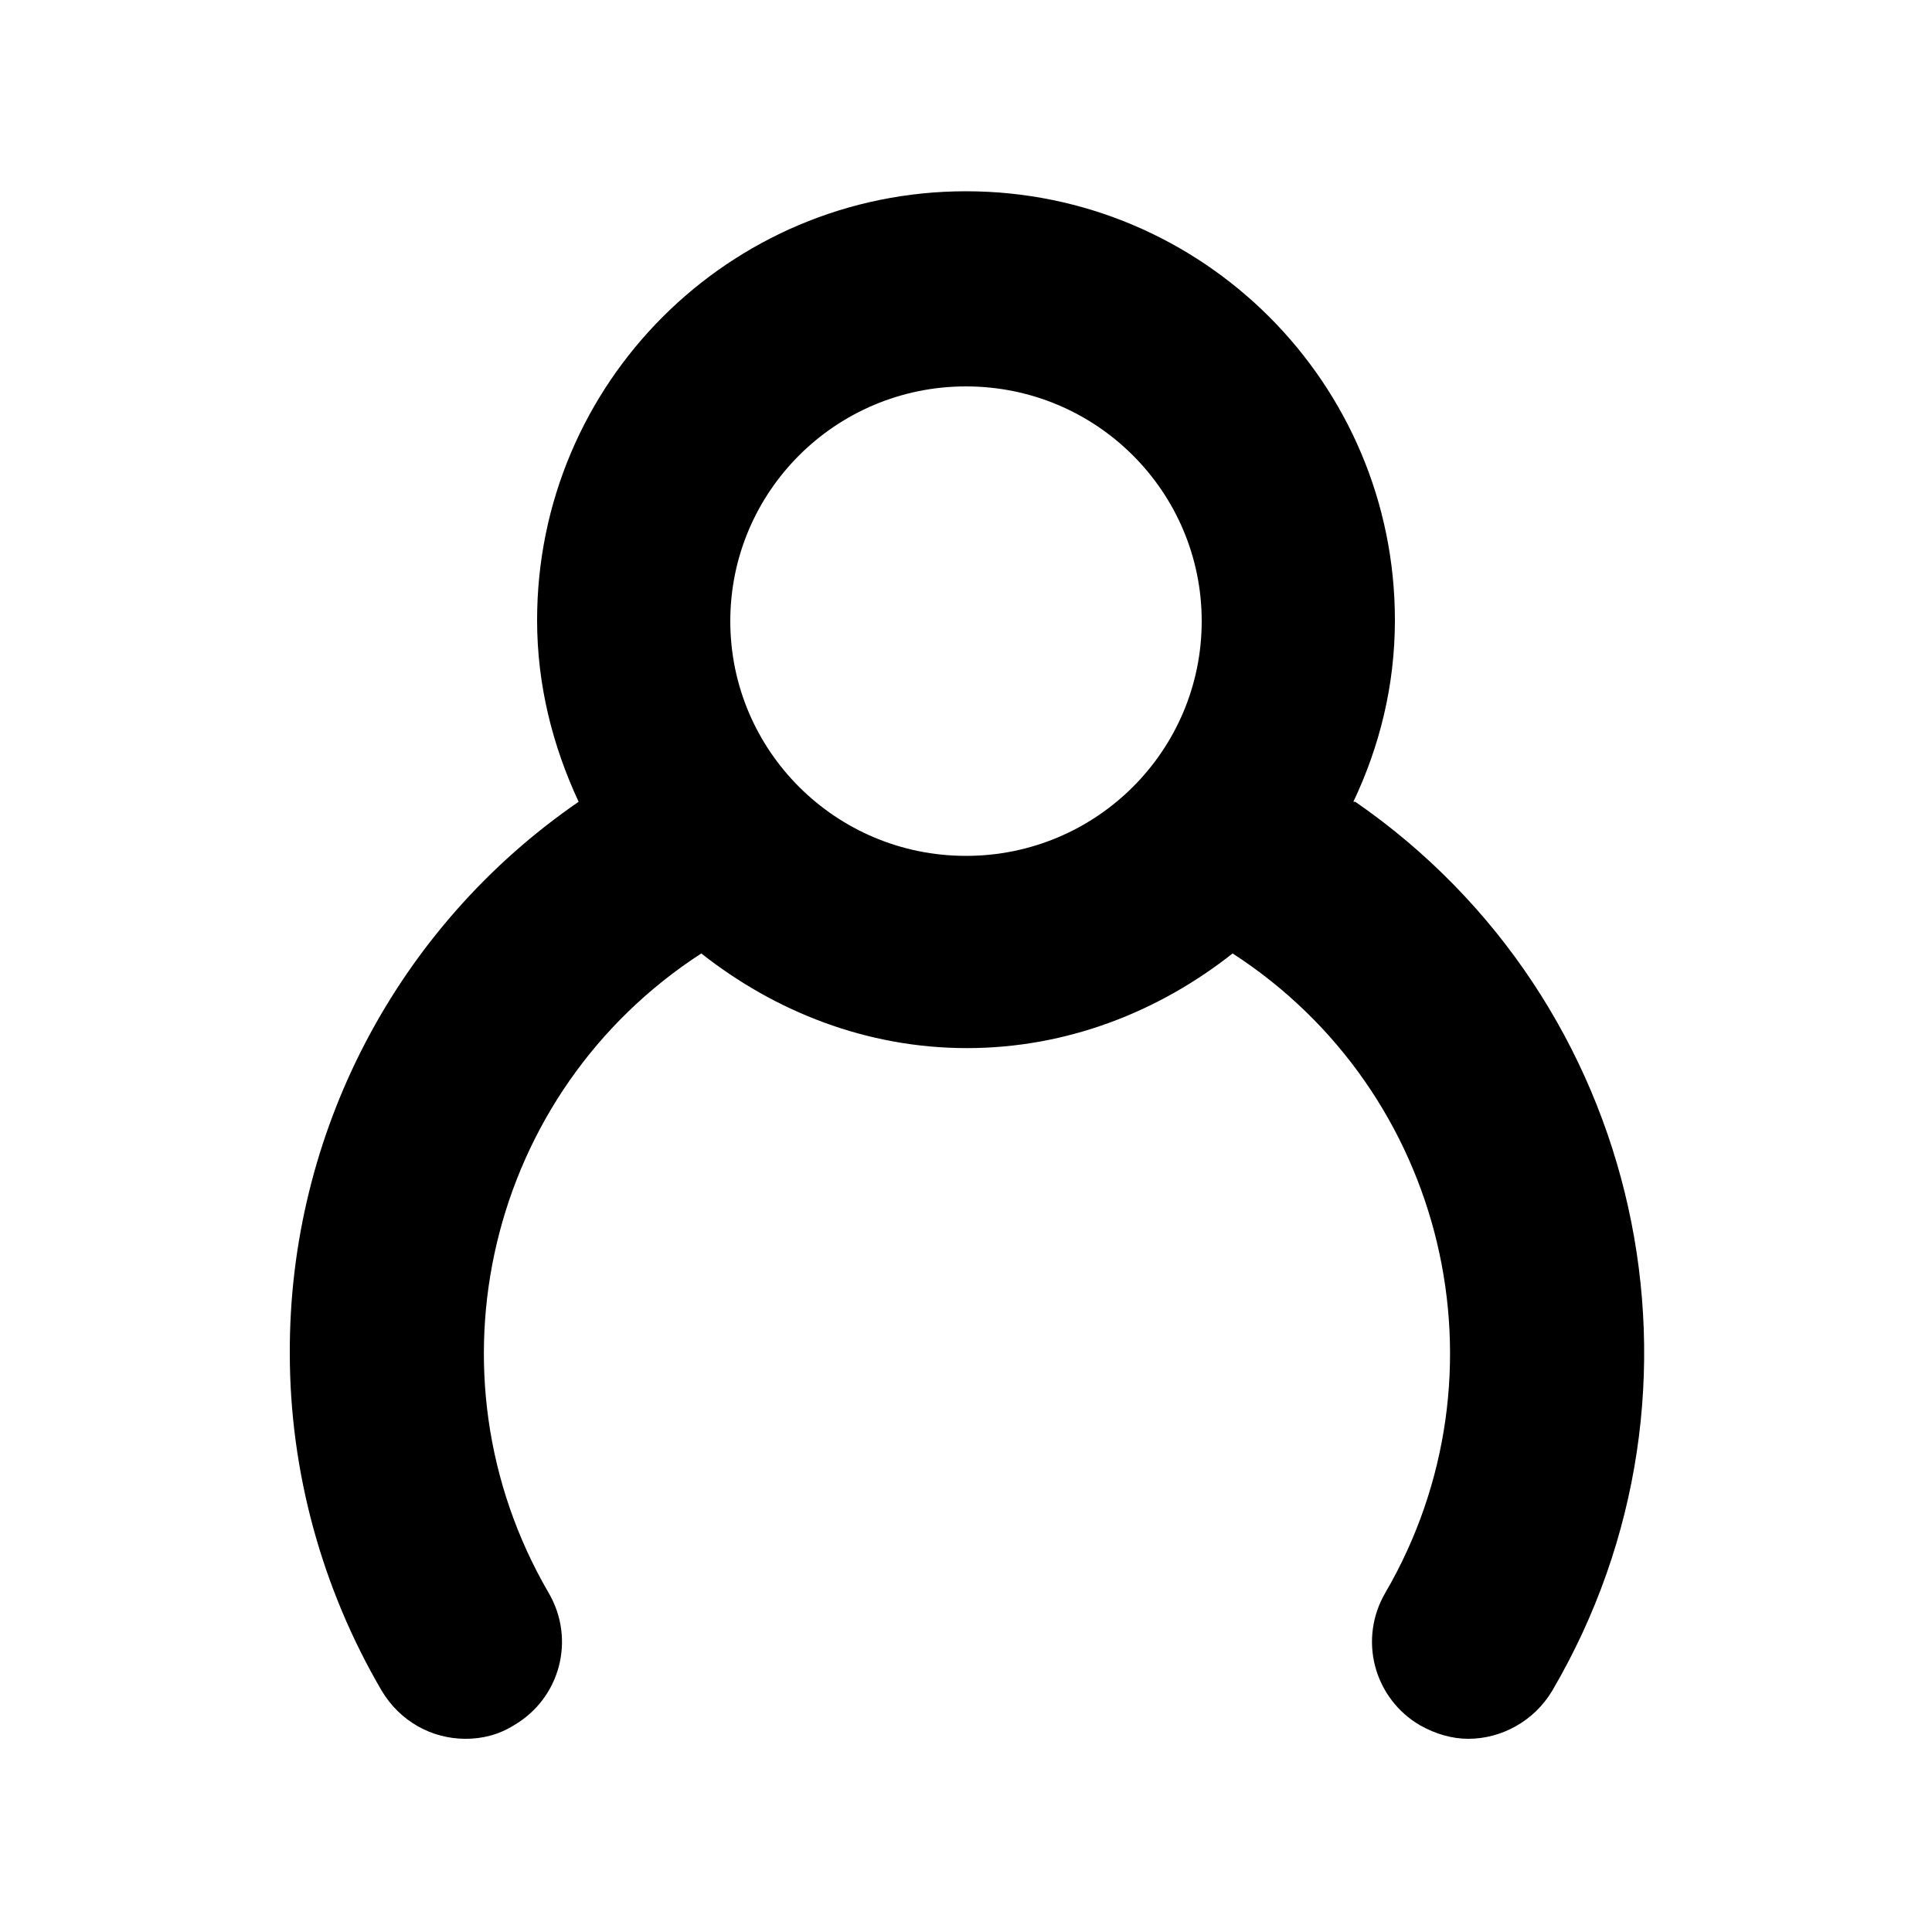
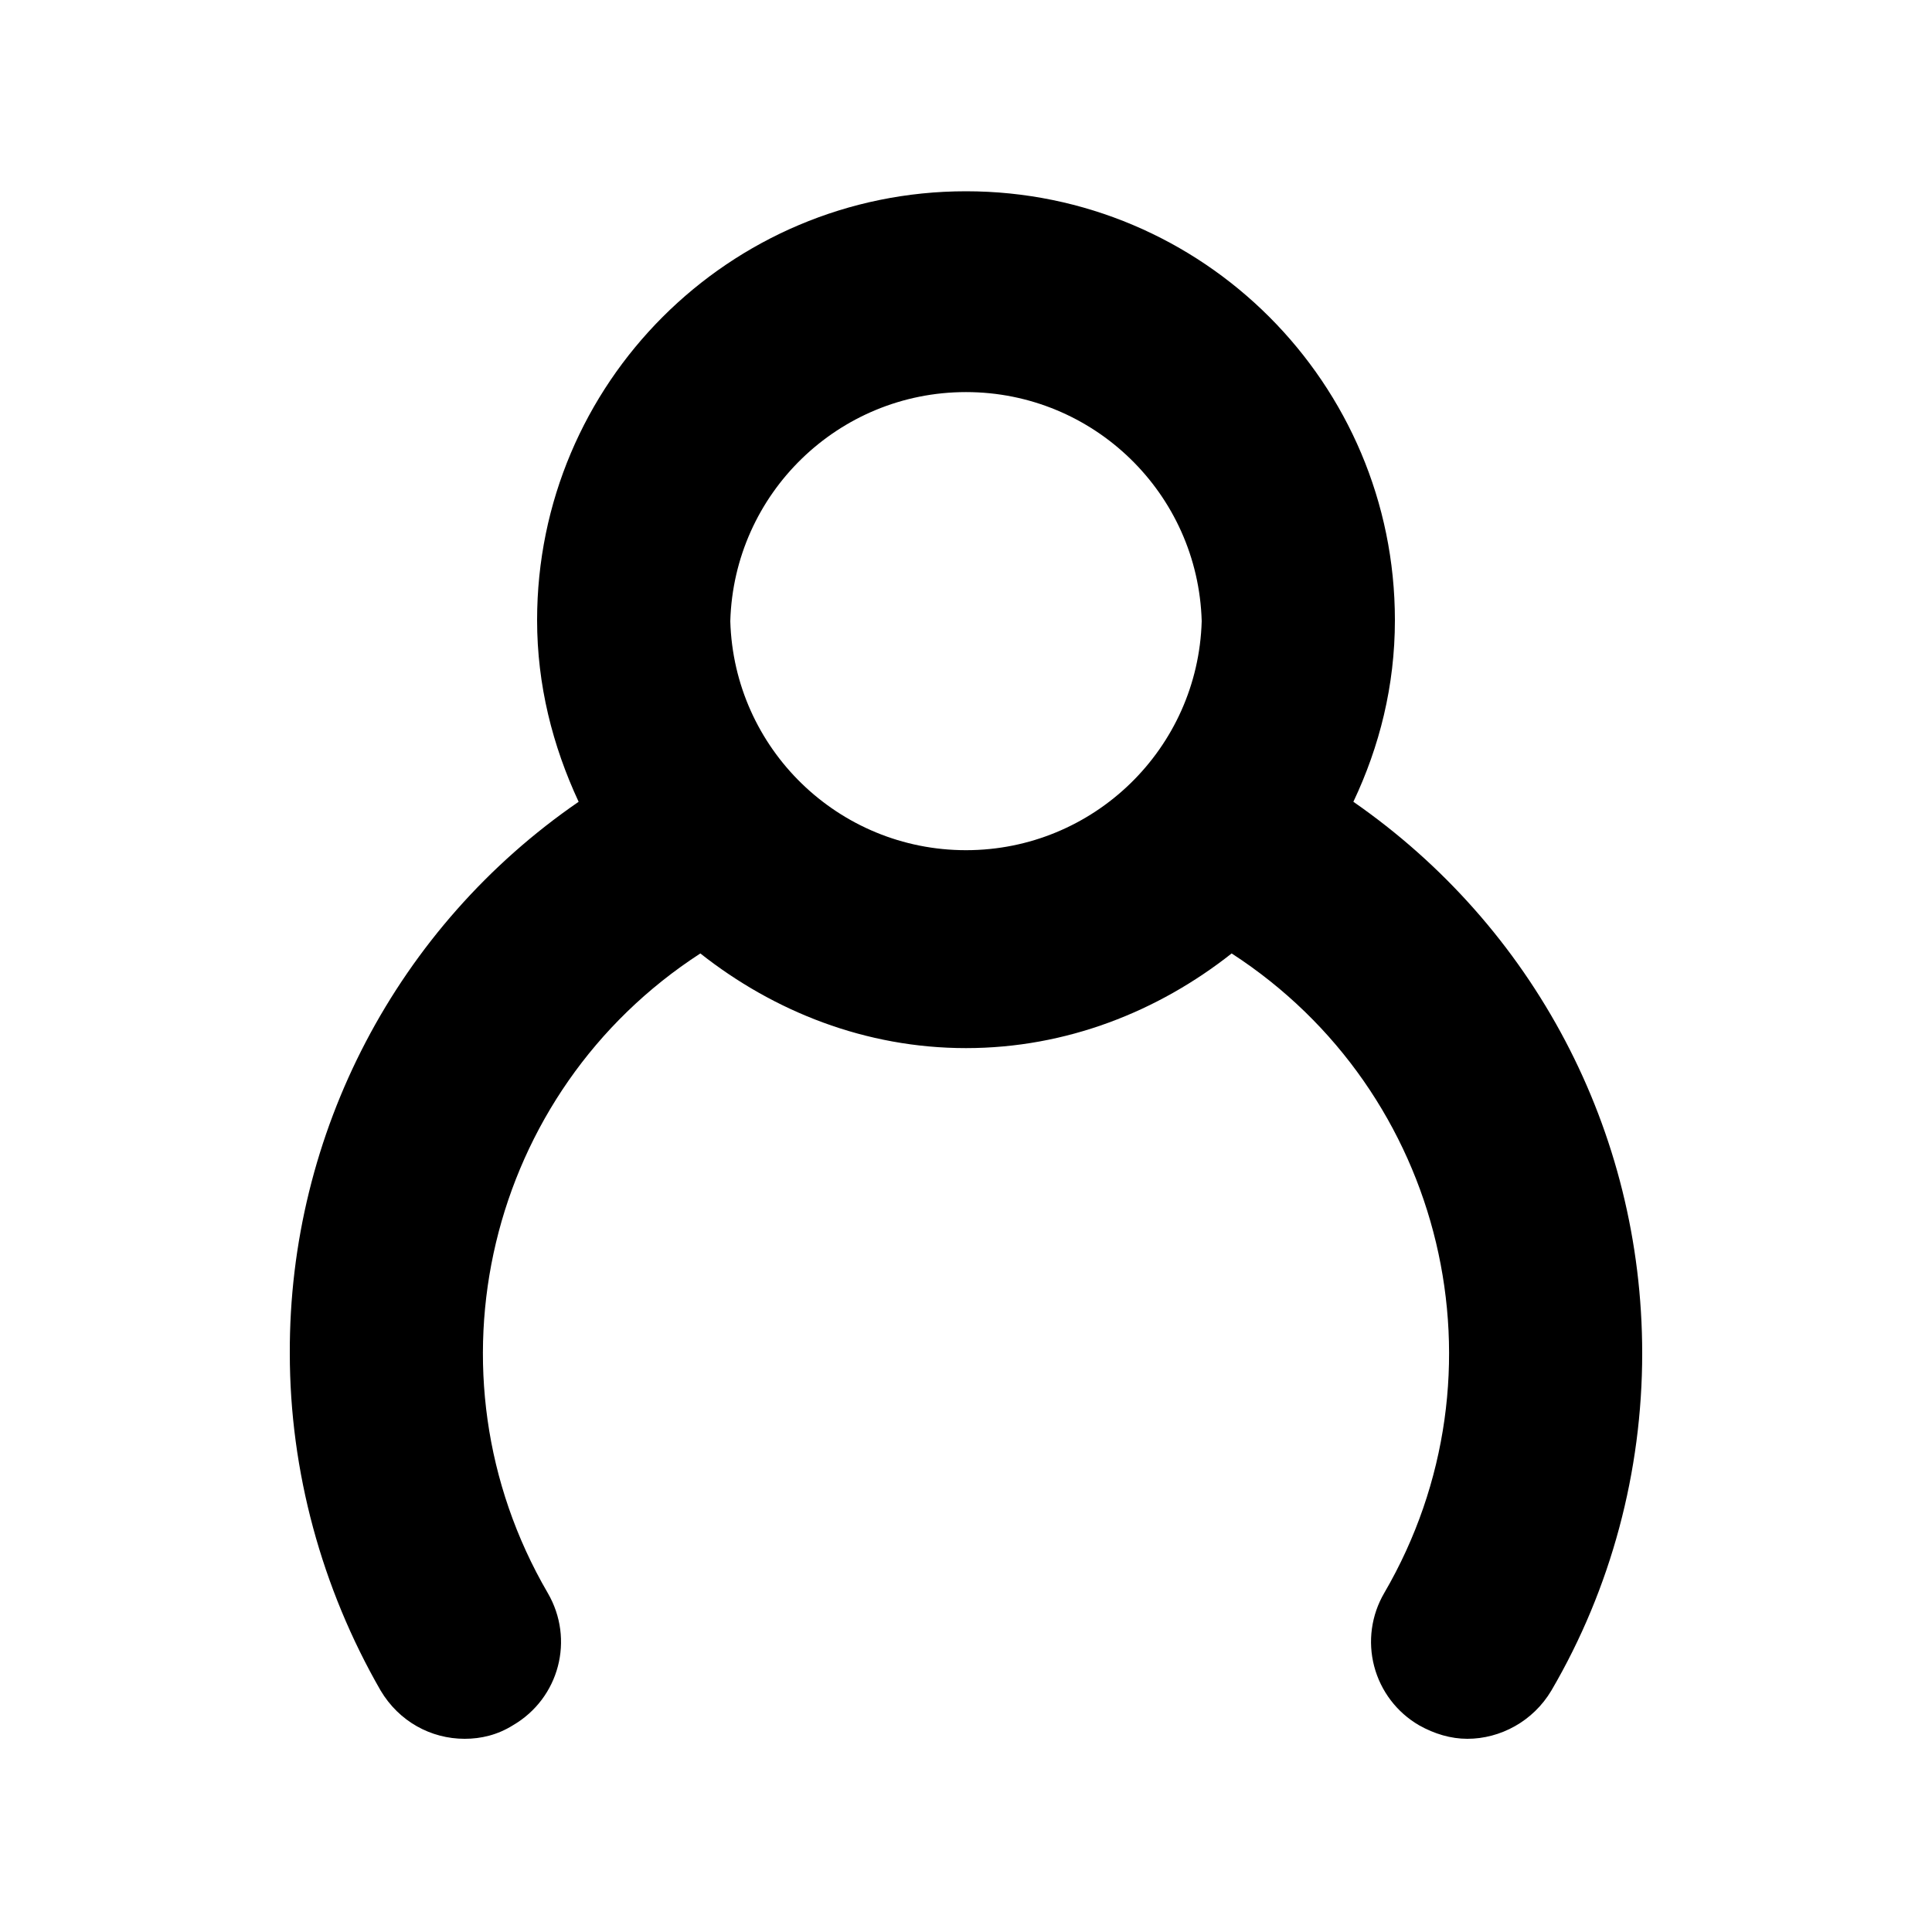
<svg xmlns="http://www.w3.org/2000/svg" width="20" height="20" fill="currentColor" viewBox="0 0 20 20">
-   <path d="M14.01 8.3c.27-.57.43-1.2.43-1.88a4.44 4.44 0 0 0-8.88 0c0 .67.16 1.3.43 1.88A6.9 6.9 0 0 0 3 14.01c0 1.22.33 2.43.95 3.49.19.32.52.5.87.5.17 0 .34-.04.5-.14.48-.28.64-.89.36-1.37a4.93 4.93 0 0 1 1.58-6.62c.76.6 1.71.98 2.75.98s1.99-.38 2.75-.98a4.93 4.93 0 0 1 1.58 6.62 1 1 0 0 0 .36 1.37c.16.09.33.14.5.14.34 0 .68-.18.87-.5a6.927 6.927 0 0 0-2.04-9.2ZM7.56 6.43C7.56 5.09 8.65 4 10 4s2.44 1.09 2.44 2.43S11.35 8.86 10 8.86 7.56 7.77 7.56 6.43" />
+   <path d="M14.01 8.3c.27-.57.43-1.2.43-1.88a4.44 4.44 0 0 0-8.88 0c0 .67.16 1.3.43 1.88A6.9 6.9 0 0 0 3 14.01c0 1.22.33 2.43.94 3.49.19.32.52.5.87.5.17 0 .34-.04.5-.14.48-.28.64-.89.36-1.37a4.93 4.93 0 0 1 1.58-6.62c.76.6 1.71.98 2.75.98s1.99-.38 2.75-.98a4.93 4.93 0 0 1 1.58 6.62 1 1 0 0 0 .36 1.37c.16.09.33.14.5.14.34 0 .68-.18.87-.5.62-1.06.94-2.27.94-3.49 0-2.31-1.13-4.42-2.99-5.71M7.56 6.43a2.441 2.441 0 0 1 4.88 0 2.441 2.441 0 0 1-4.88 0" />
</svg>
